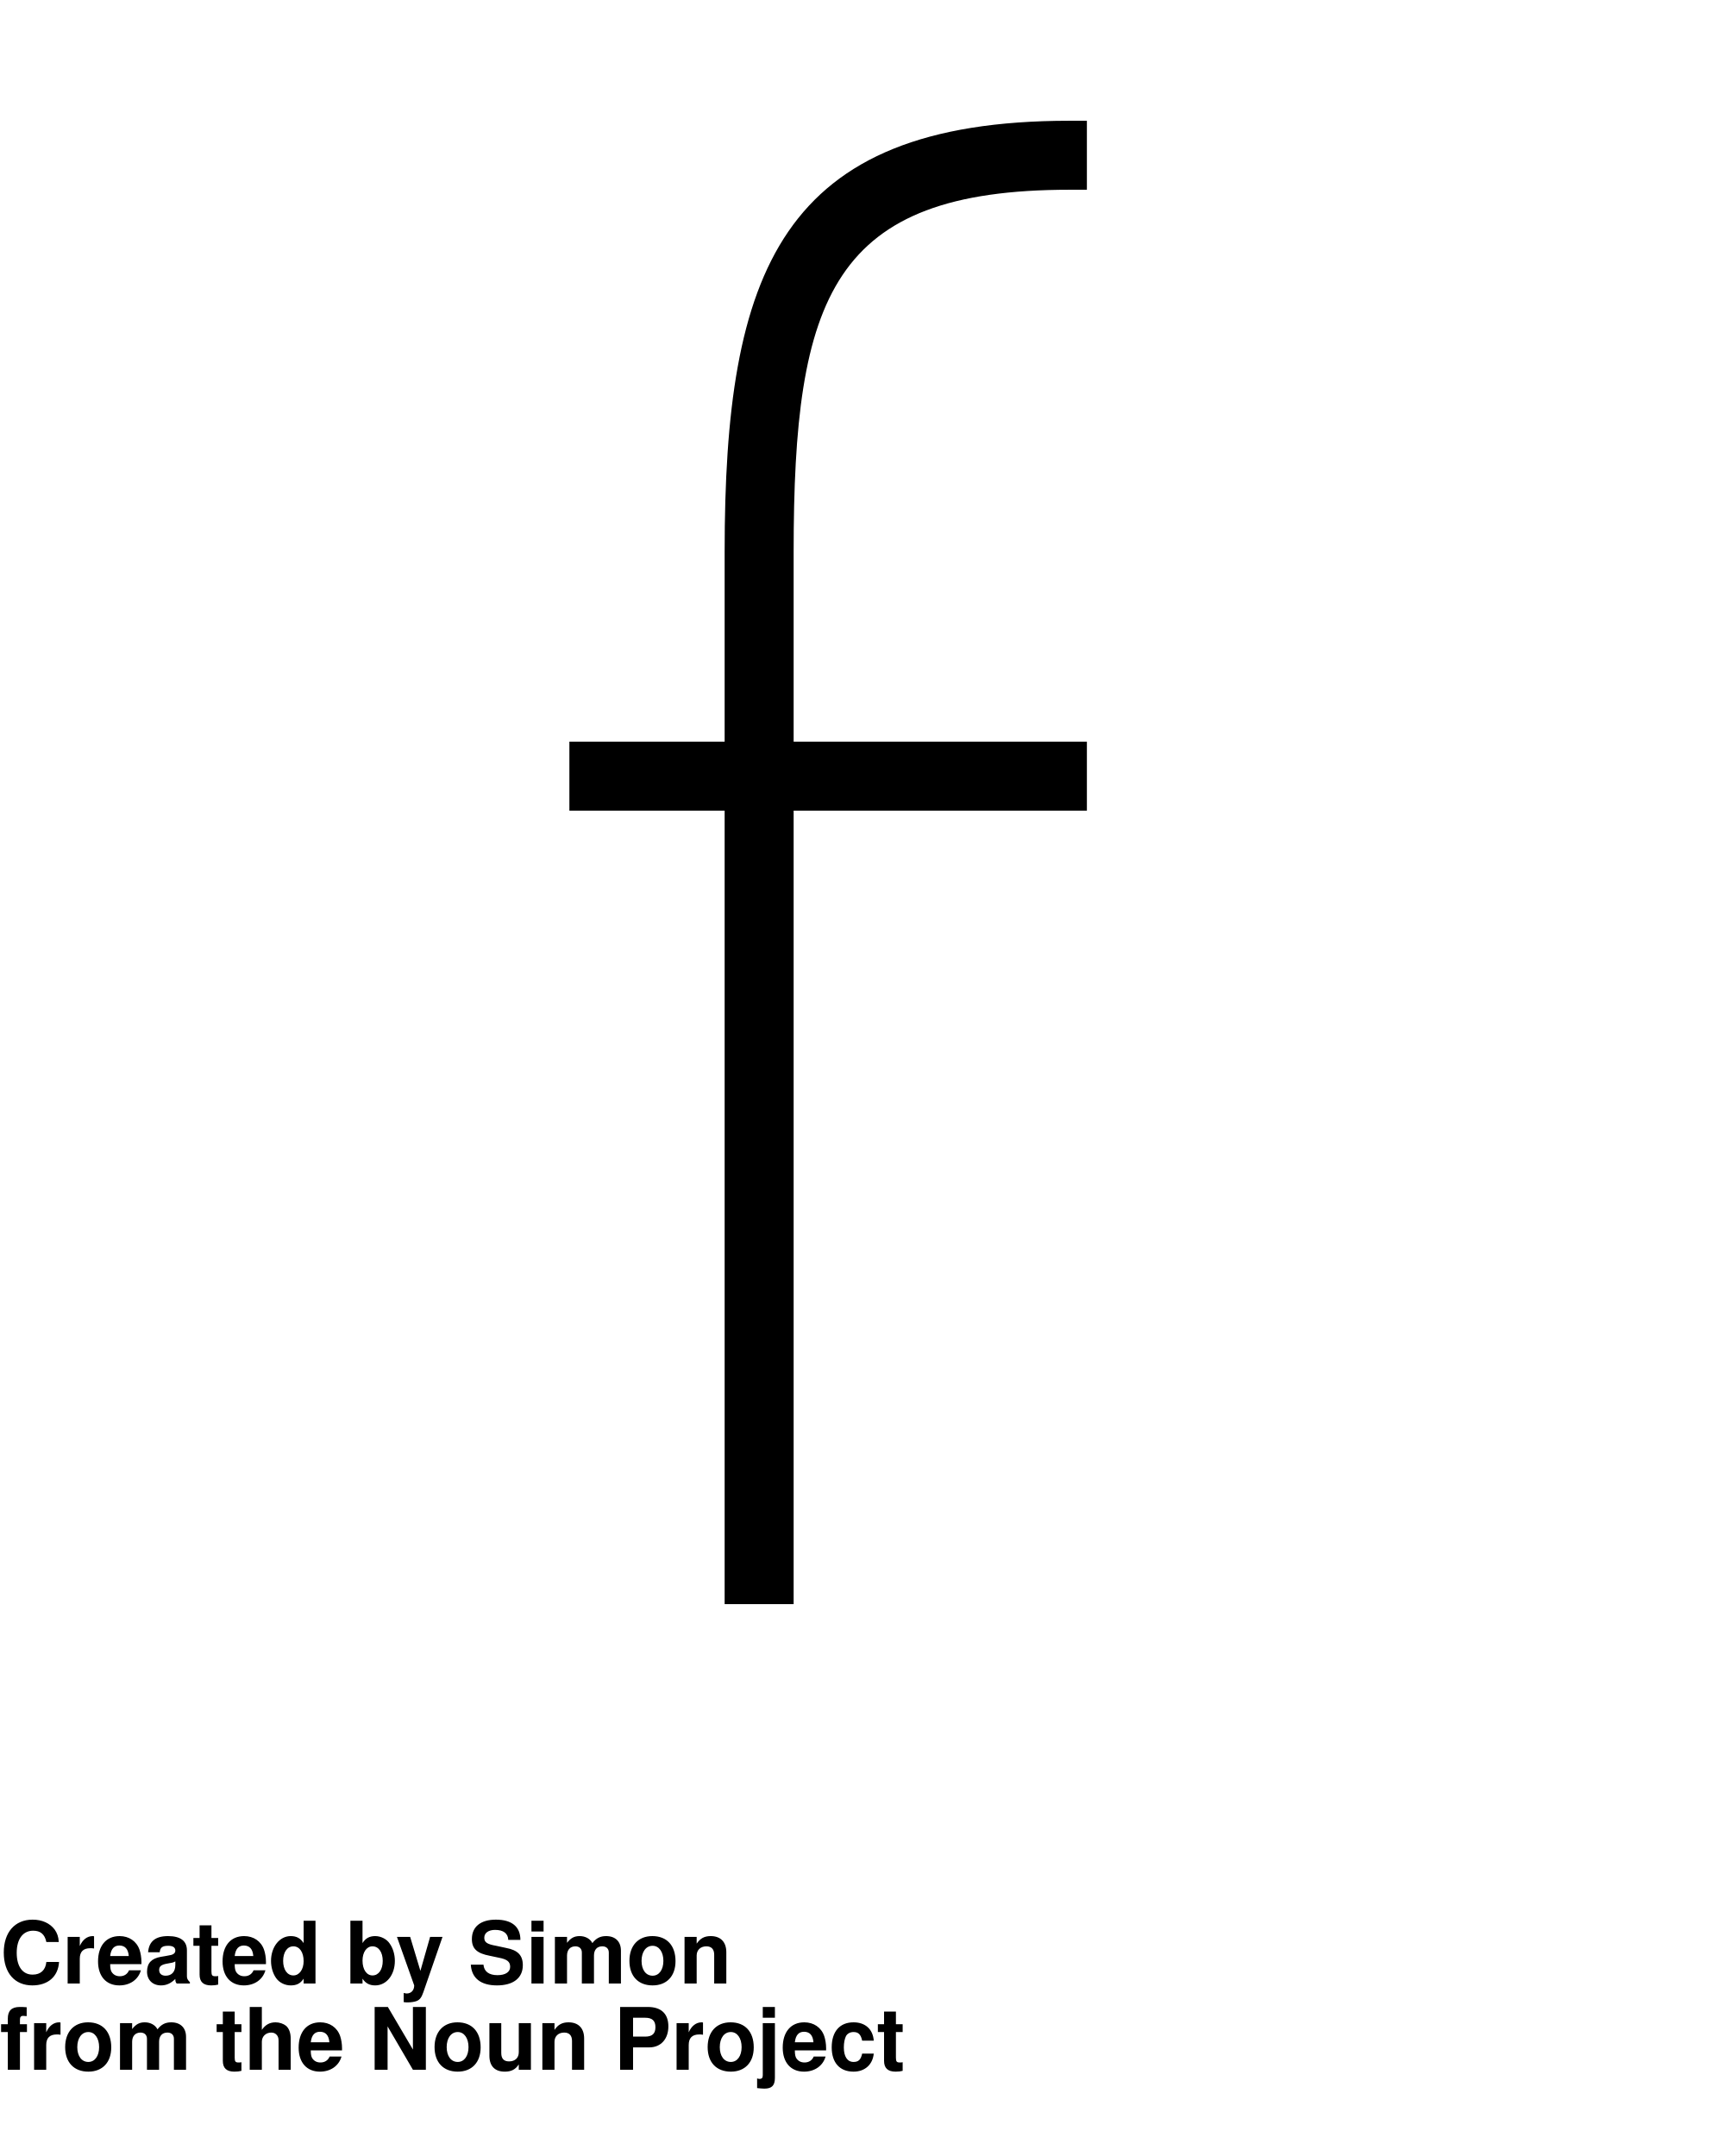
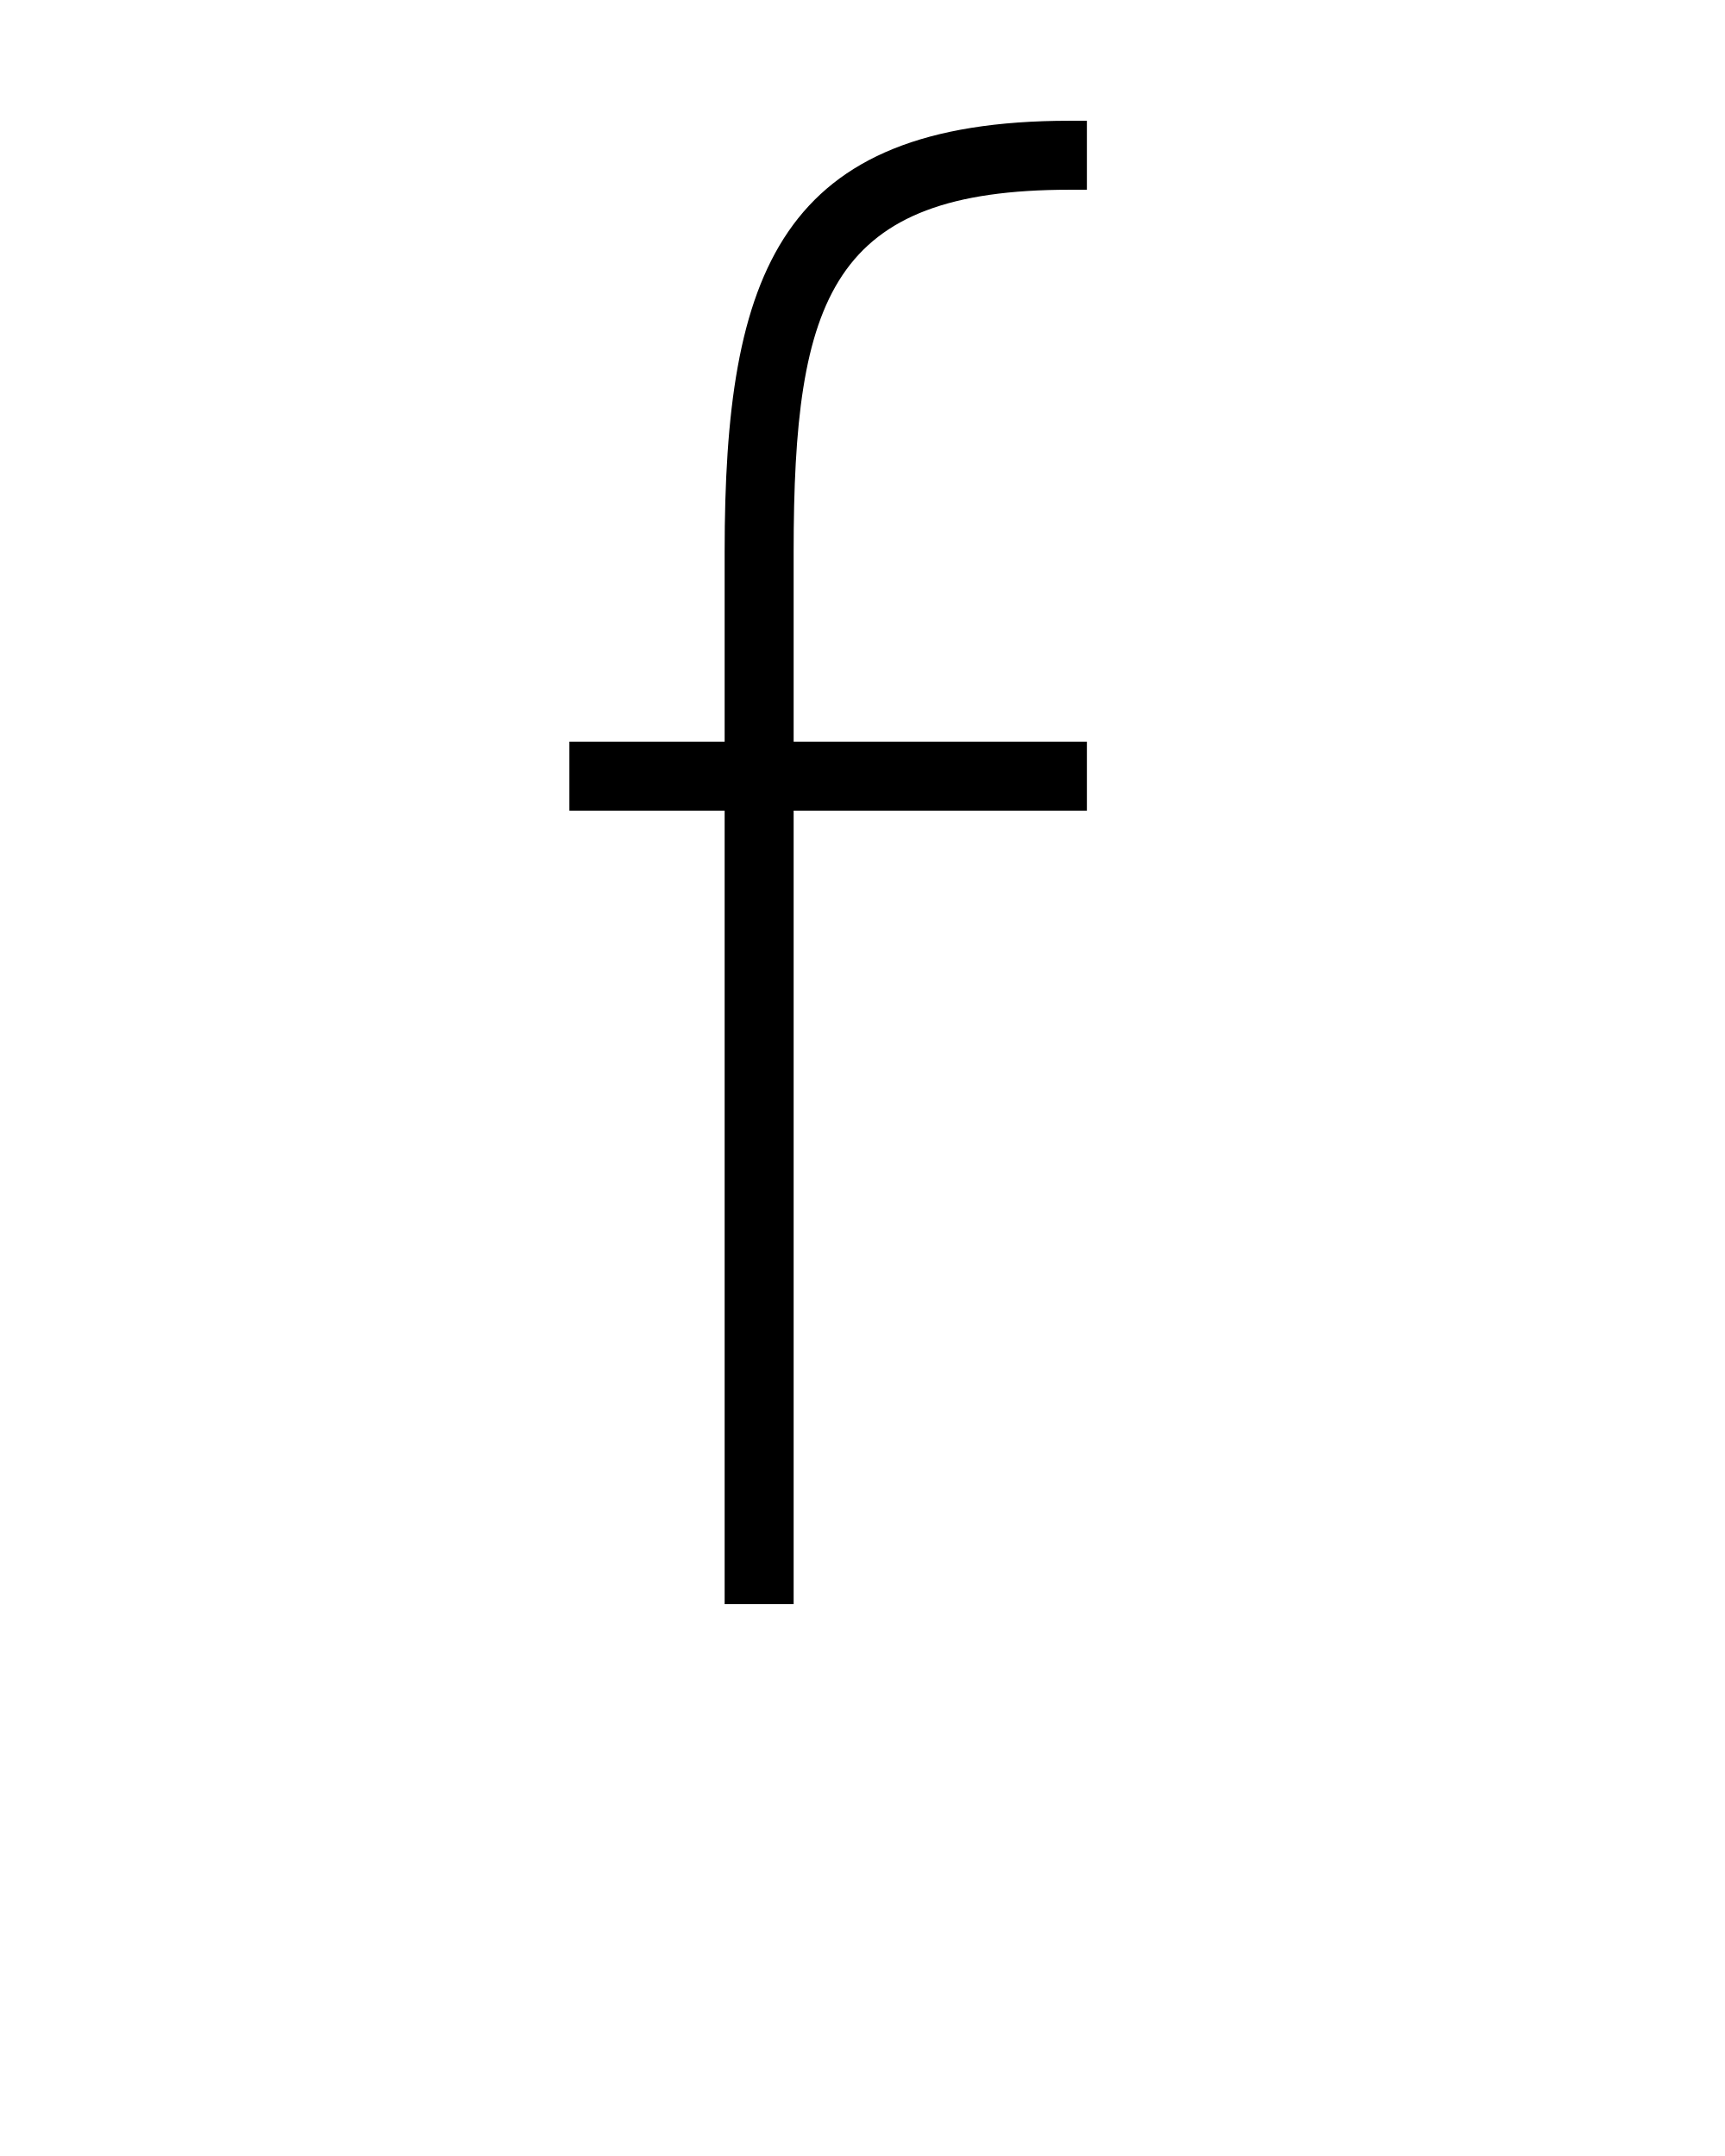
<svg xmlns="http://www.w3.org/2000/svg" version="1.1" x="0px" y="0px" viewBox="0 0 100 125" enable-background="new 0 0 100 100" xml:space="preserve">
  <path fill="#000000" d="M62.008,11.001h1v-4h-1c-16.813,0-20,8.786-20,25.001v10.999h-9v4h9v46.001h4V47.001h17v-4h-17V32.002  C46.008,17.191,48.231,11.001,62.008,11.001z" />
-   <text x="0" y="115" fill="#000000" font-size="5px" font-weight="bold" font-family="'Helvetica Neue', Helvetica, Arial-Unicode, Arial, Sans-serif">Created by Simon</text>
-   <text x="0" y="120" fill="#000000" font-size="5px" font-weight="bold" font-family="'Helvetica Neue', Helvetica, Arial-Unicode, Arial, Sans-serif">from the Noun Project</text>
</svg>
